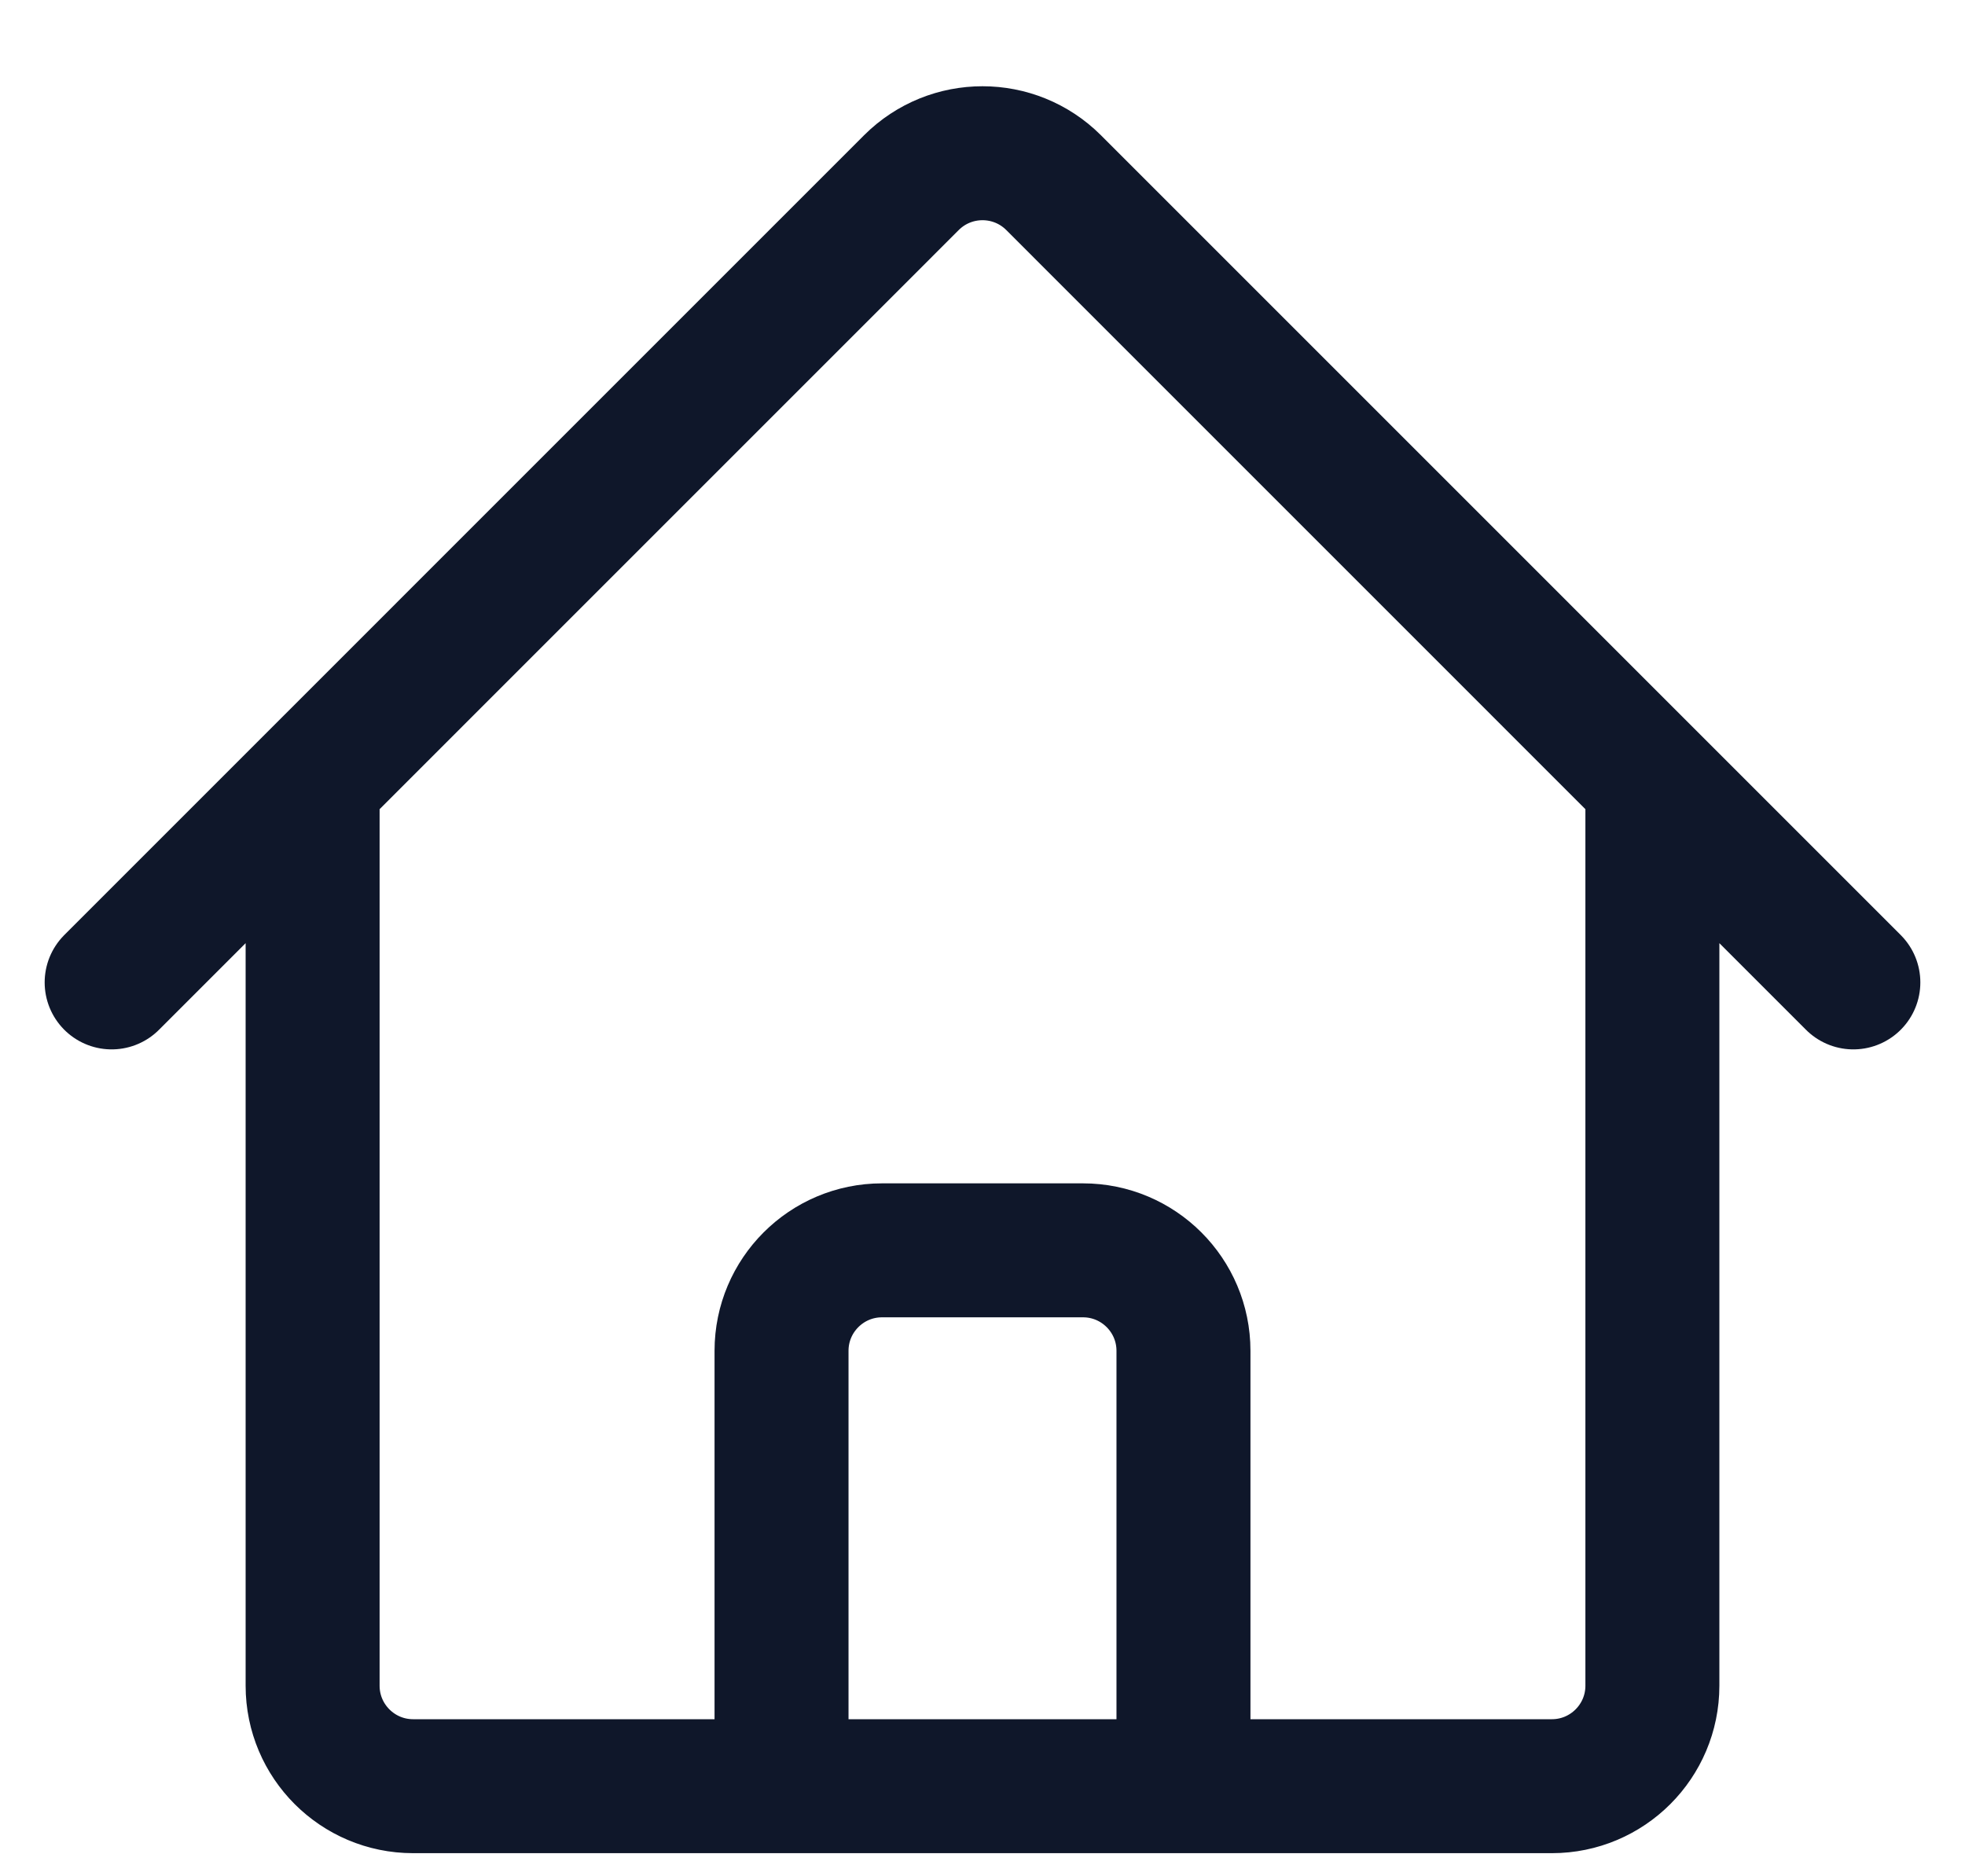
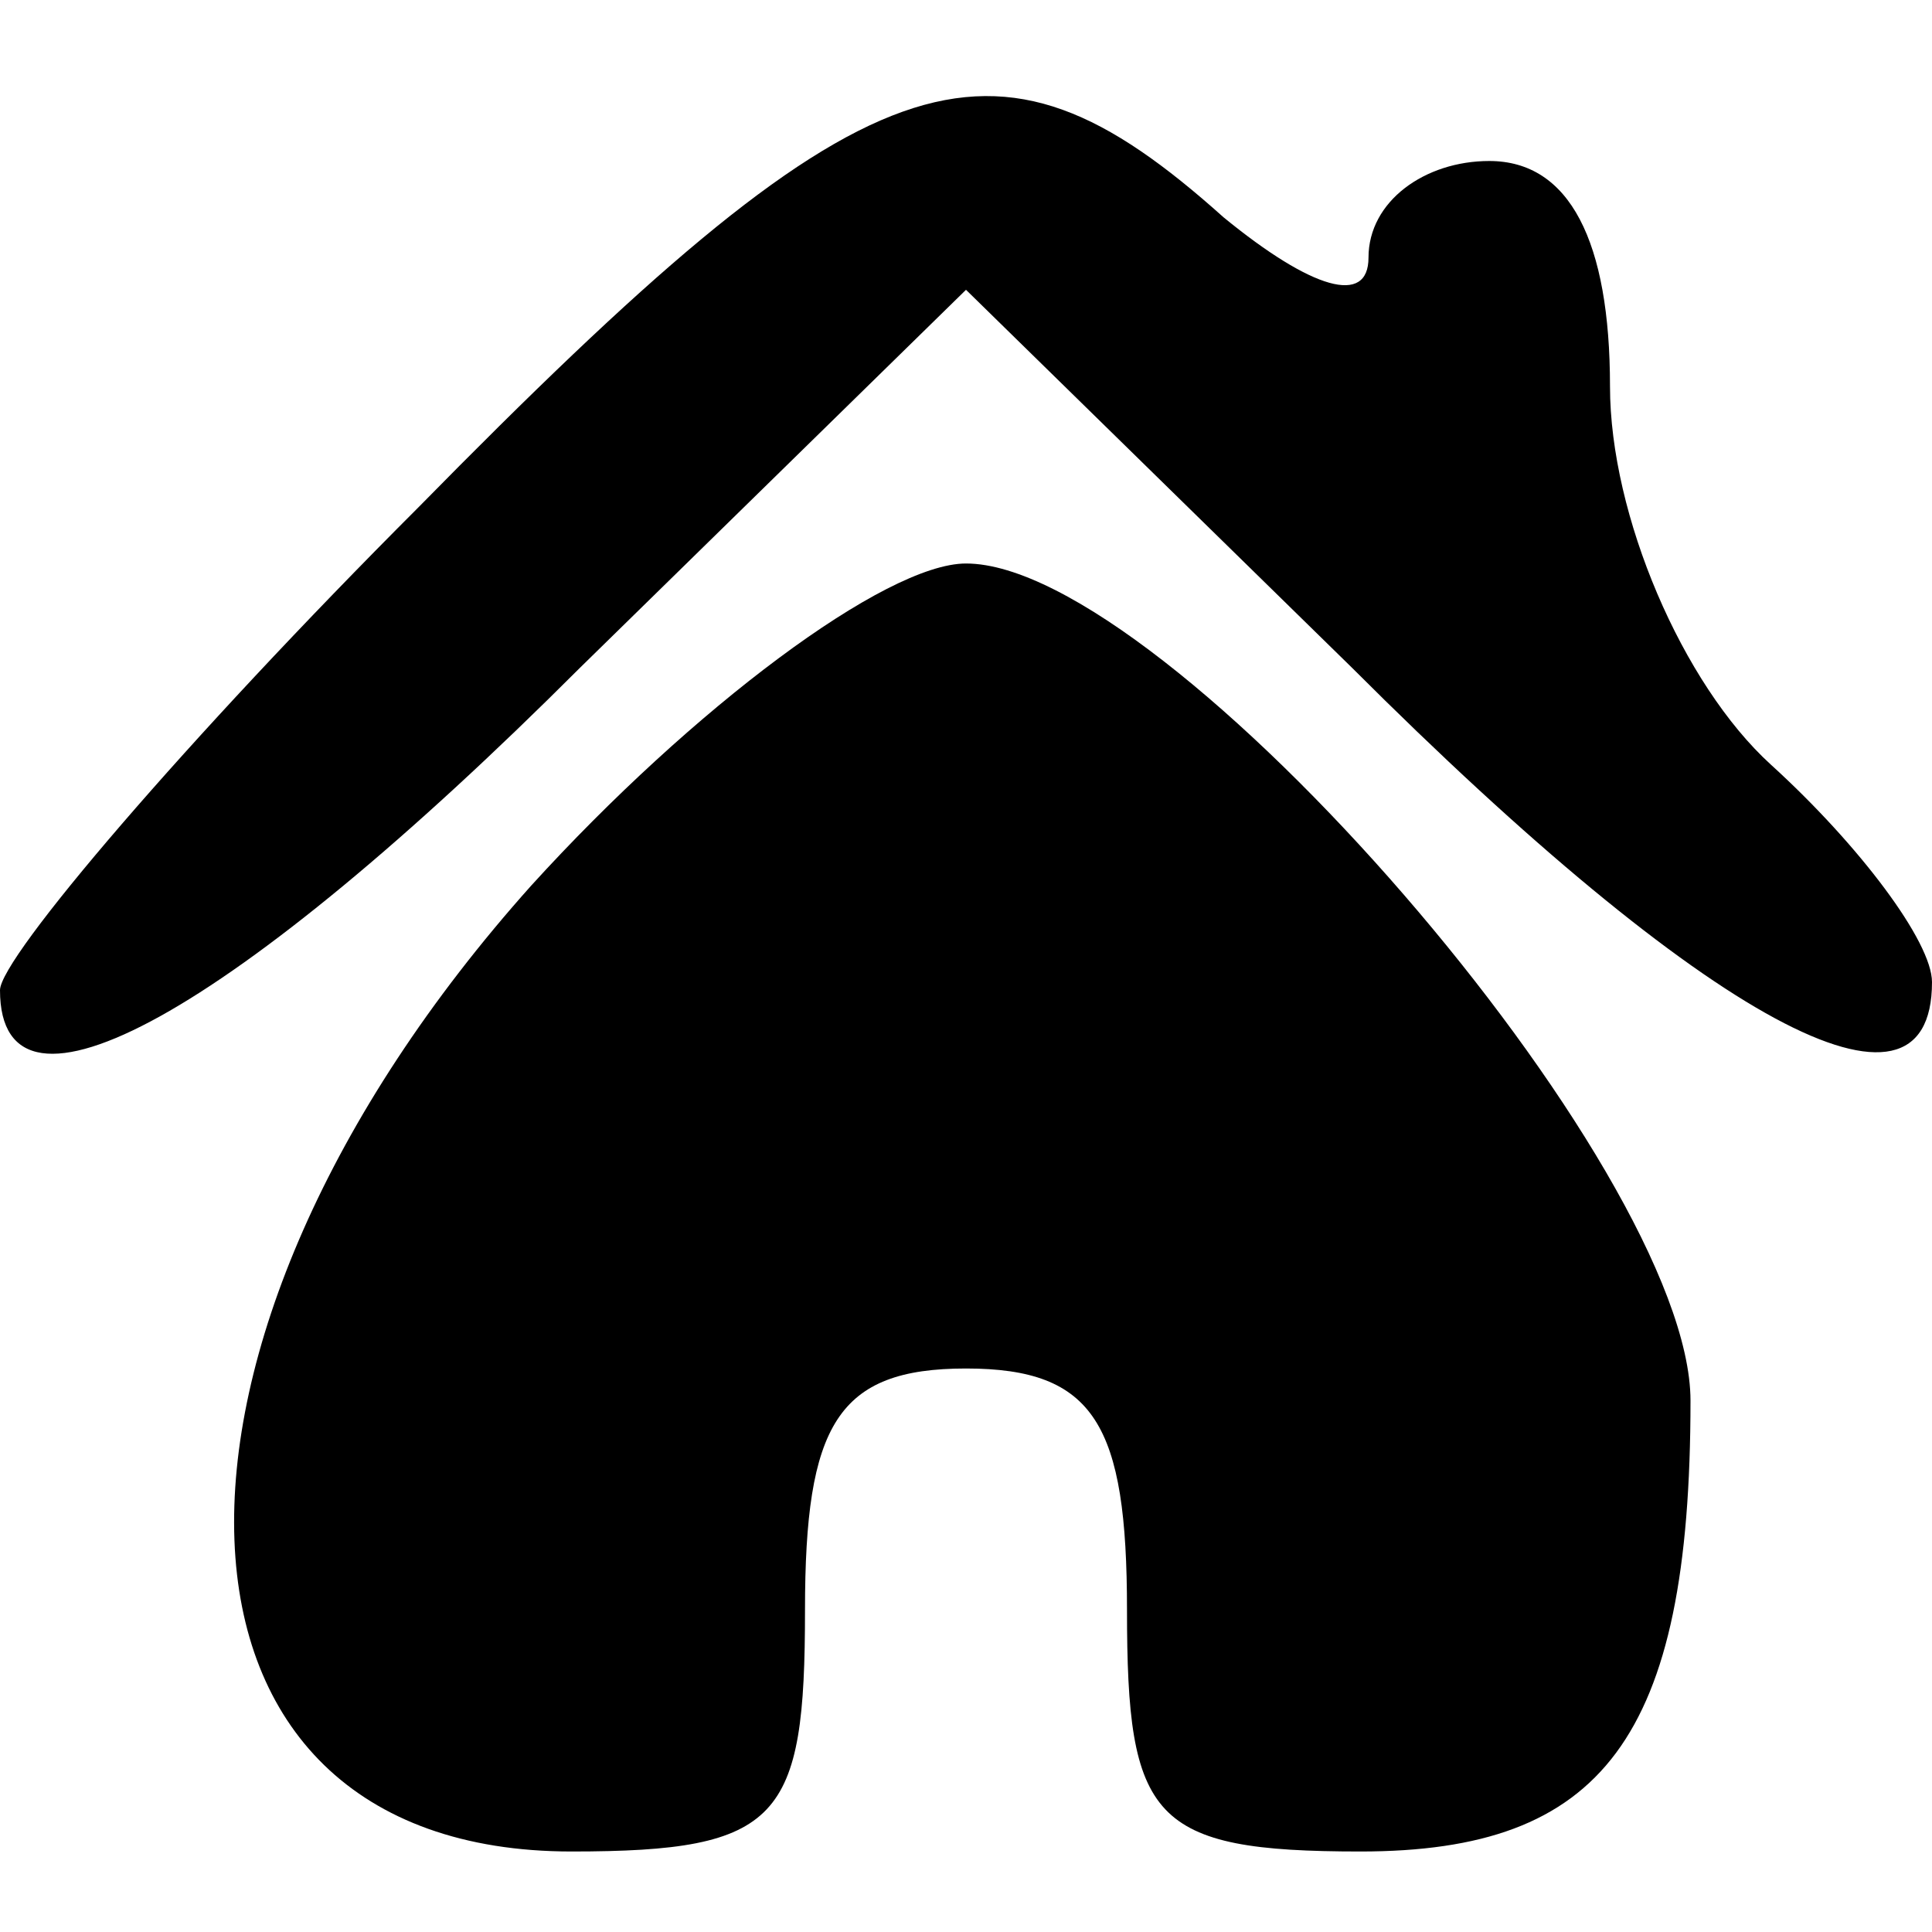
- <svg xmlns="http://www.w3.org/2000/svg" width="22" height="21" viewBox="0 0 22 21" fill="none">
-   <path d="M1.25 11L10.204 2.045C10.644 1.606 11.356 1.606 11.796 2.045L20.75 11M3.5 8.75V18.875C3.5 19.496 4.004 20 4.625 20H8.75V15.125C8.75 14.504 9.254 14 9.875 14H12.125C12.746 14 13.25 14.504 13.25 15.125V20H17.375C17.996 20 18.5 19.496 18.5 18.875V8.75M7.25 20H15.5" stroke="#0F172A" stroke-width="1.5" stroke-linecap="round" stroke-linejoin="round" />
+ <svg xmlns="http://www.w3.org/2000/svg" version="1.0" width="24pt" height="24pt" viewBox="0 0 24 24" preserveAspectRatio="xMidYMid meet">
+   <g transform="translate(0,24) scale(0.1,-0.1)" fill="#000000" stroke="none">
+     <path d="M52 177 c-29 -29 -52 -56 -52 -60 0 -19 29 -3 72 40 l48 47 48 -47 c44 -44 72 -59 72 -39 0 5 -9 17 -20 27 -11 10 -20 31 -20 47 0 18 -5 28 -15 28 -8 0 -15 -5 -15 -12 0 -6 -7 -4 -18 5 -29 26 -44 21 -100 -36z" />
+     <path d="M66 130 c-51 -57 -49 -120 5 -120 26 0 29 4 29 30 0 23 4 30 20 30 16 0 20 -7 20 -30 0 -26 3 -30 29 -30 30 0 41 14 41 56 0 29 -65 104 -90 104 -10 0 -34 -18 -54 -40z" />
+   </g>
</svg>
